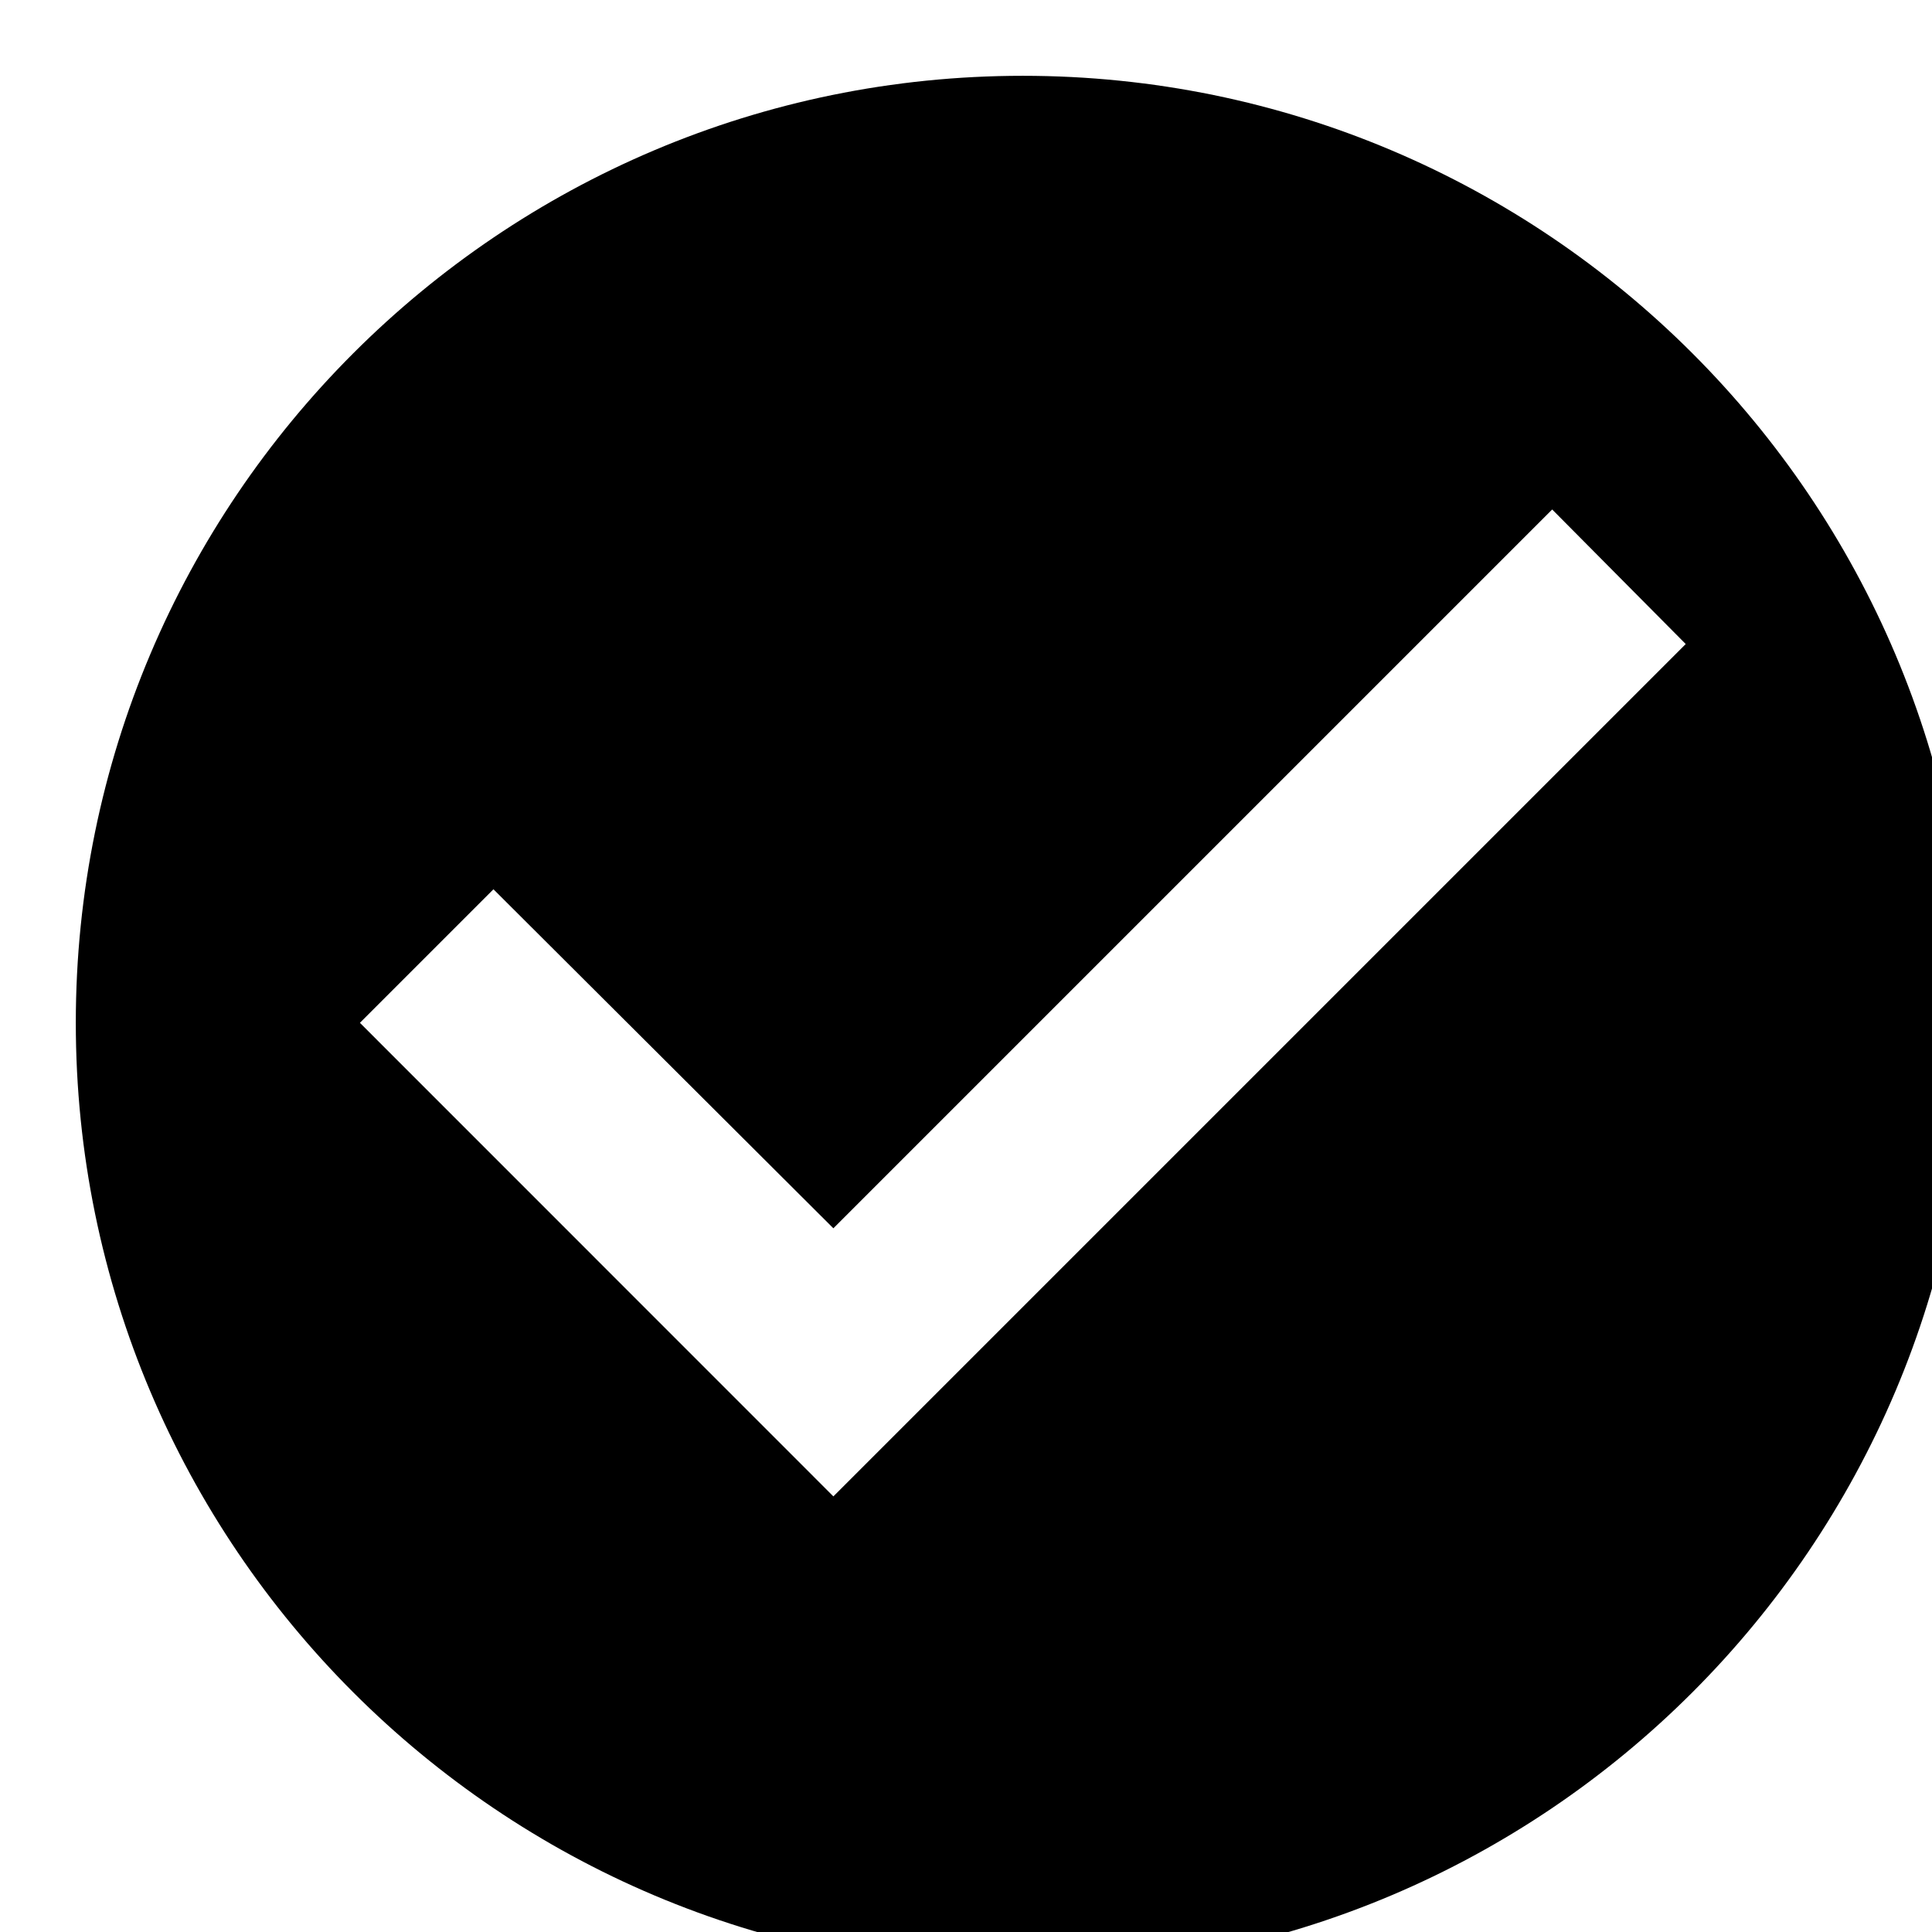
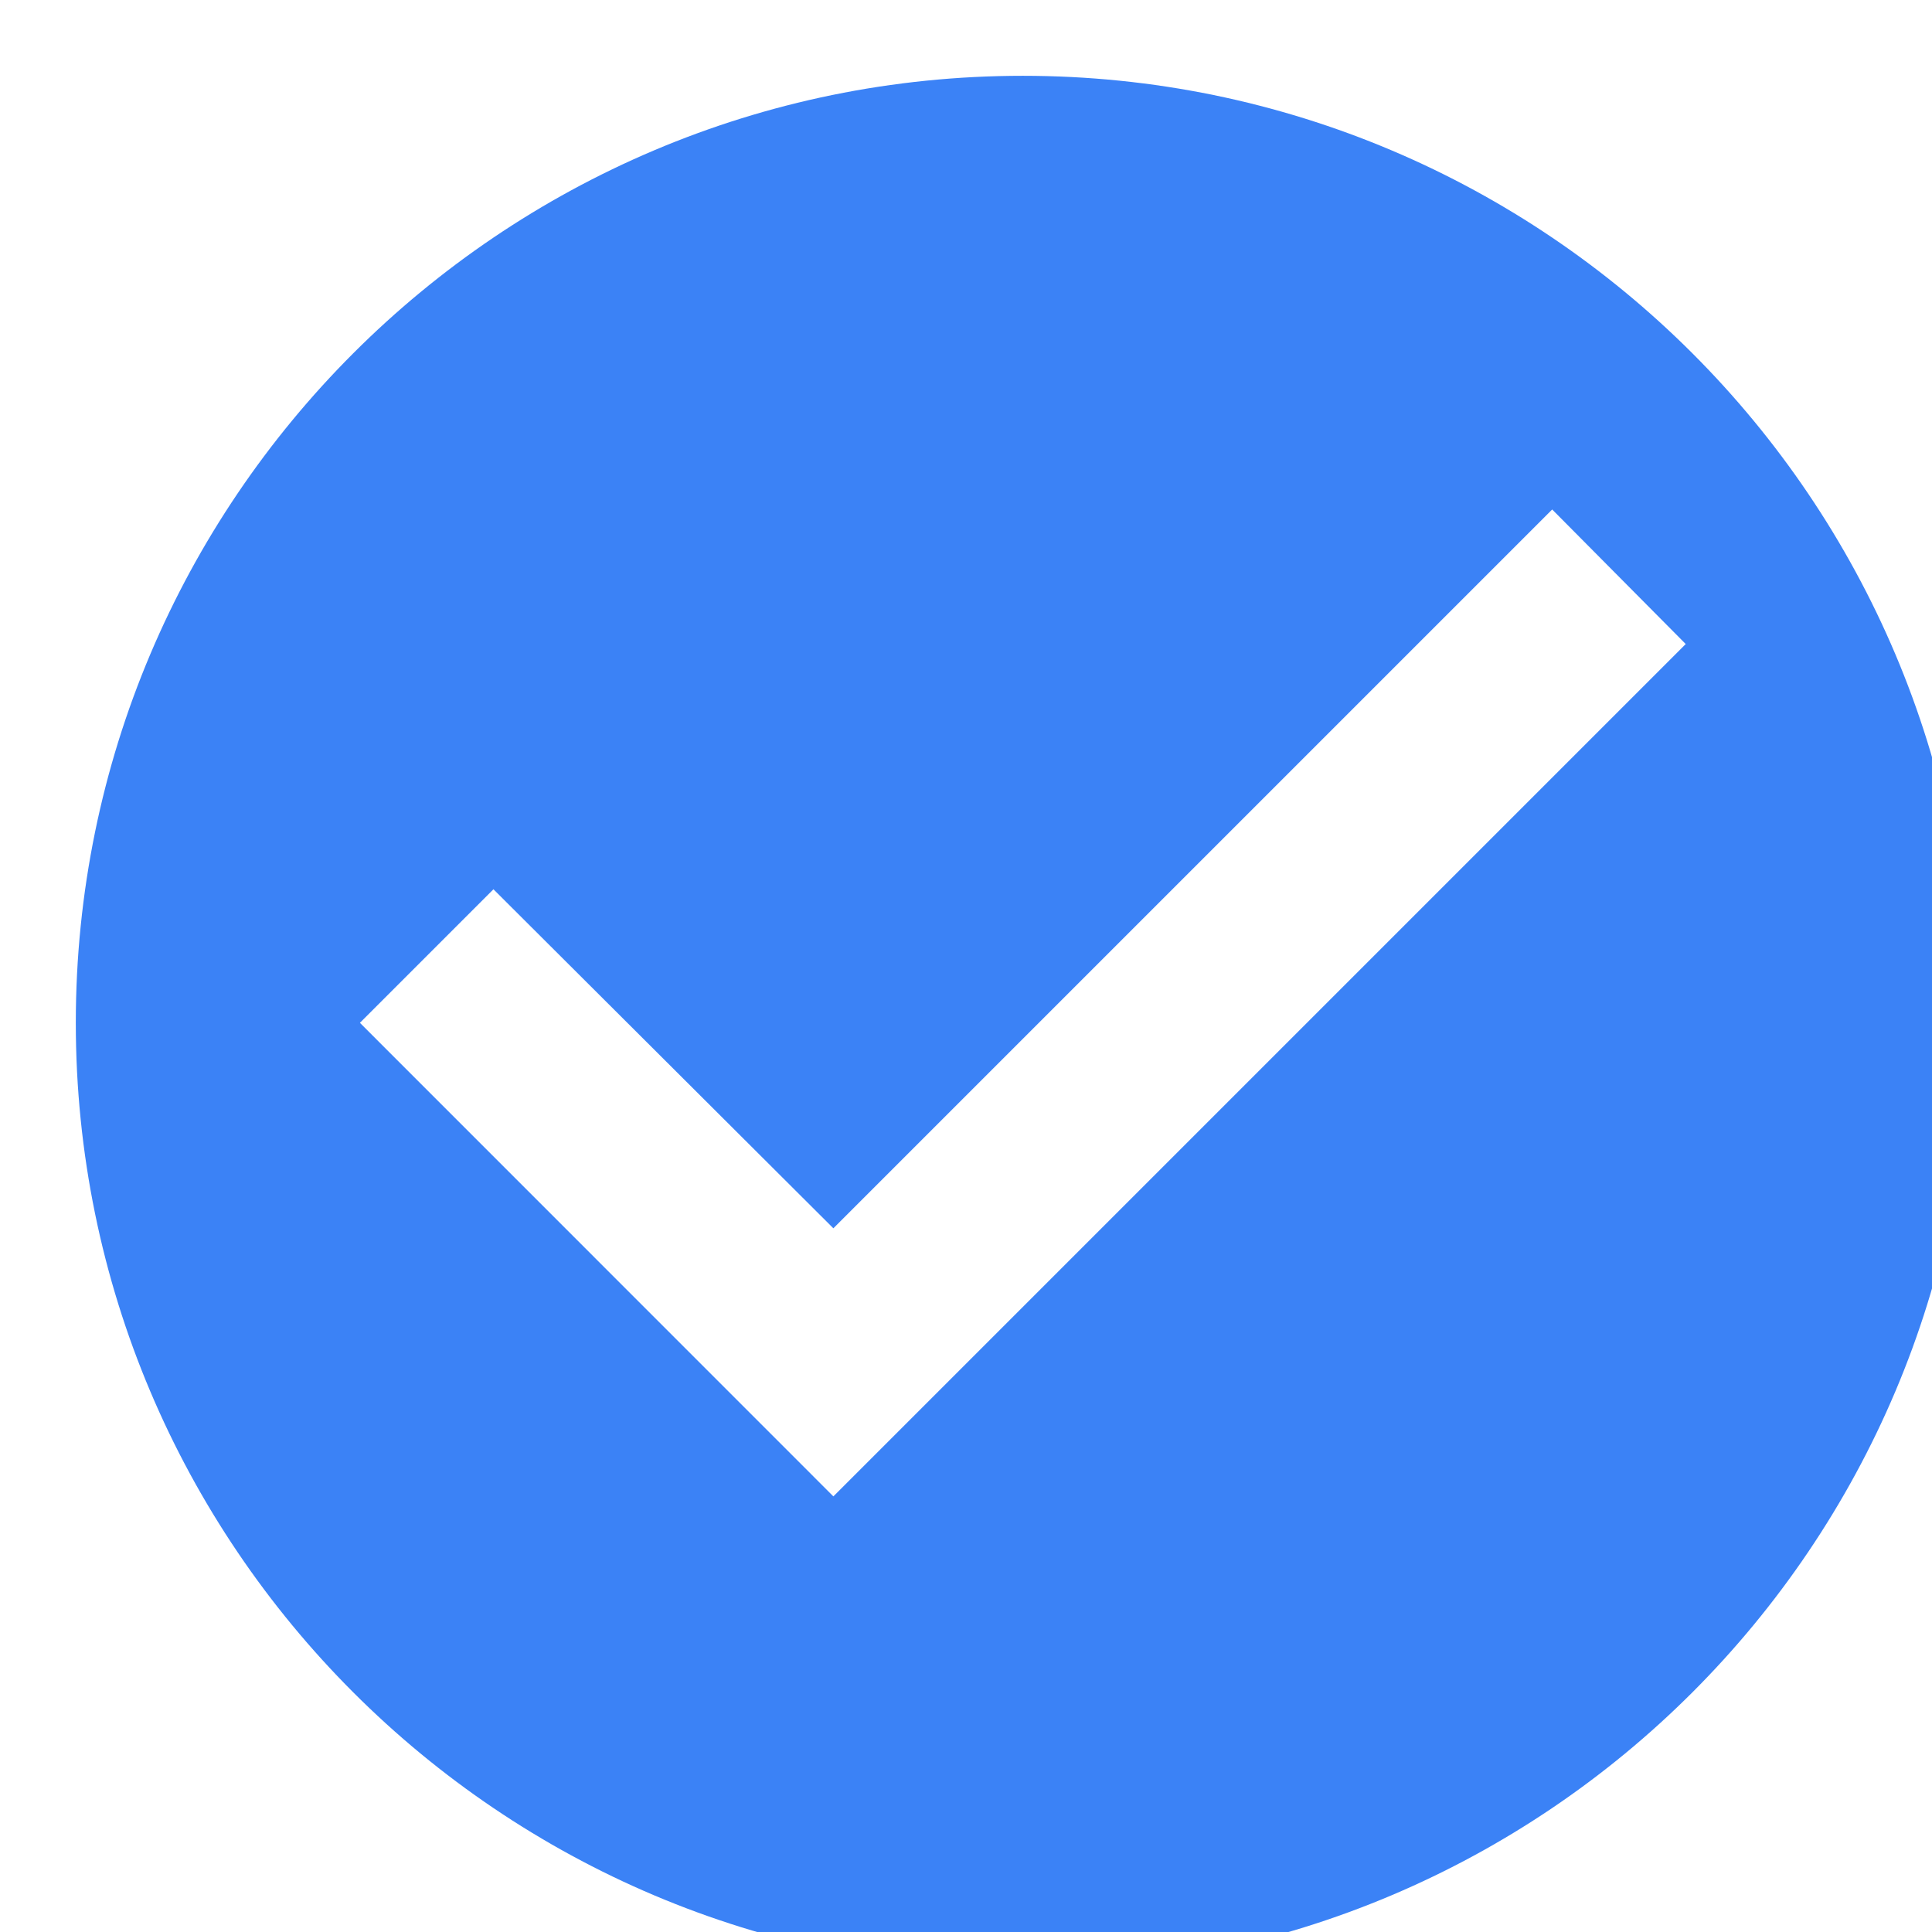
<svg xmlns="http://www.w3.org/2000/svg" width="17" height="17" viewBox="0 0 17 17" fill="none">
-   <path fill="currentColor" d="M9 0.667C4.4 0.667 0.667 4.4 0.667 9C0.667 13.6 4.4 17.333 9 17.333C13.6 17.333 17.333 13.6 17.333 9C17.333 4.4 13.6 0.667 9 0.667ZM7.333 13.167L3.167 9L4.342 7.825L7.333 10.808L13.658 4.483L14.833 5.667L7.333 13.167Z" />
+   <path fill="#3B82F6" d="M9 0.667C4.4 0.667 0.667 4.4 0.667 9C0.667 13.6 4.4 17.333 9 17.333C13.6 17.333 17.333 13.6 17.333 9C17.333 4.4 13.6 0.667 9 0.667ZM7.333 13.167L3.167 9L4.342 7.825L7.333 10.808L13.658 4.483L14.833 5.667L7.333 13.167Z" />
</svg>
